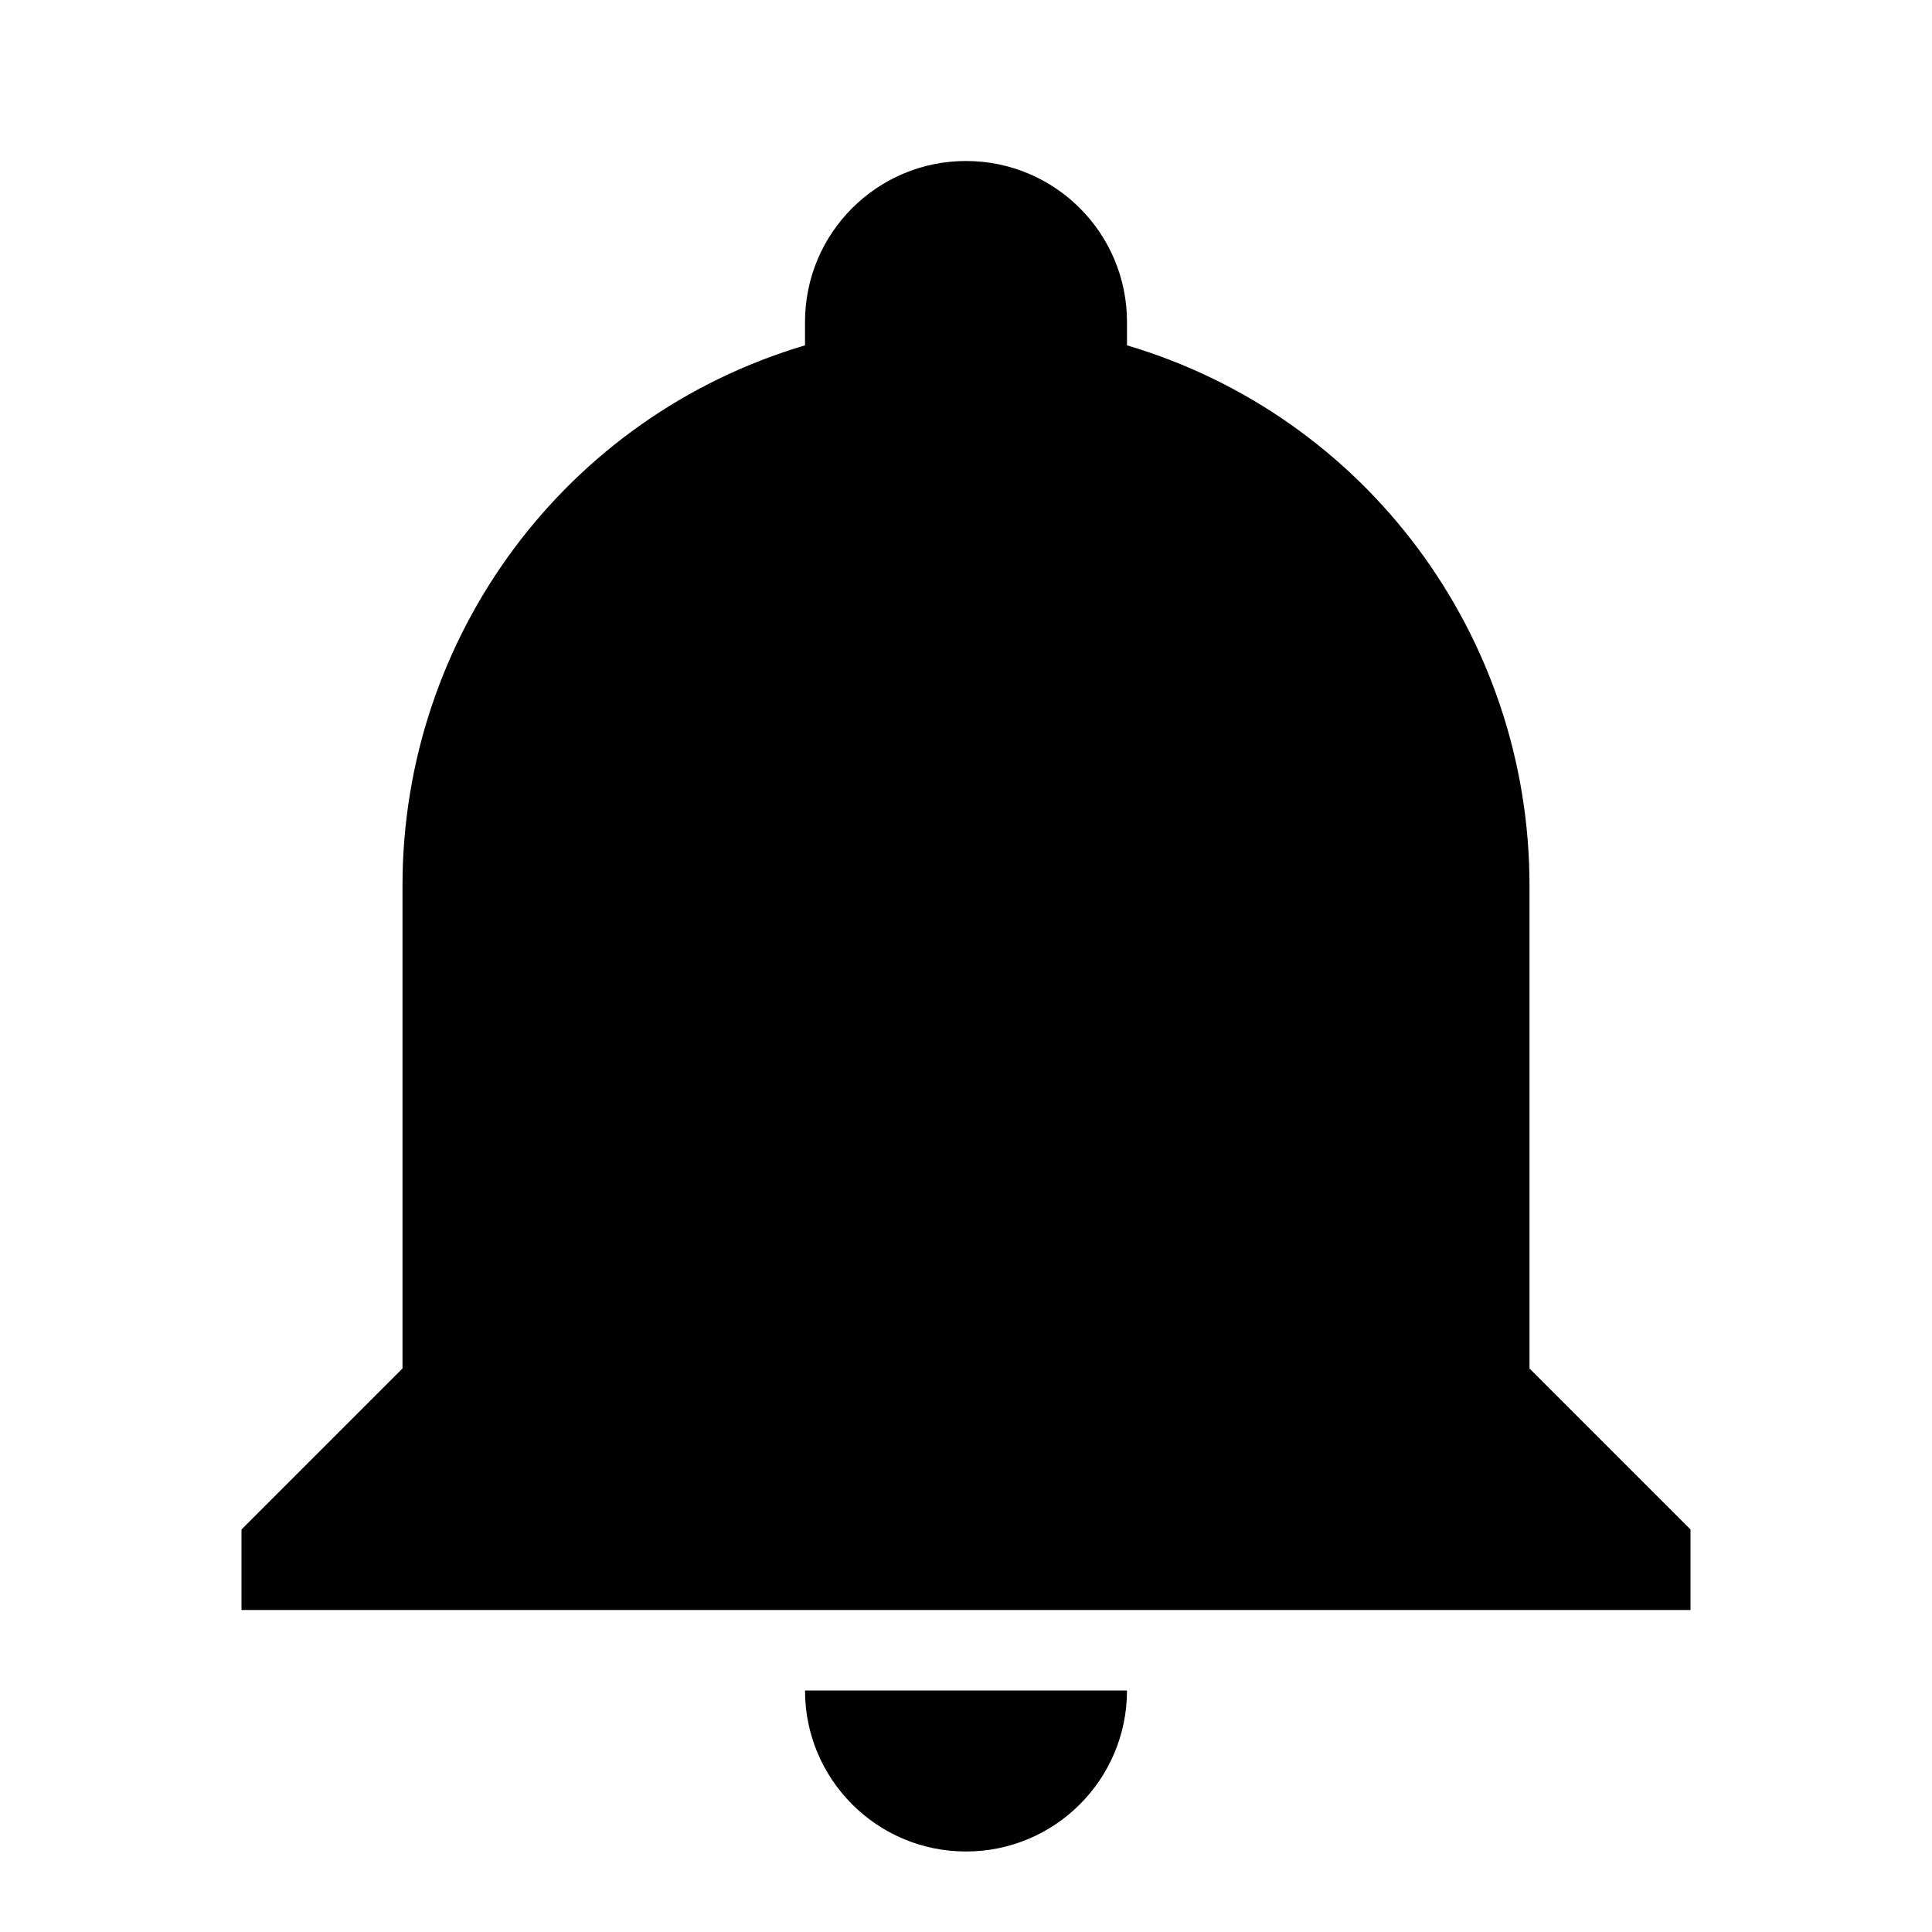
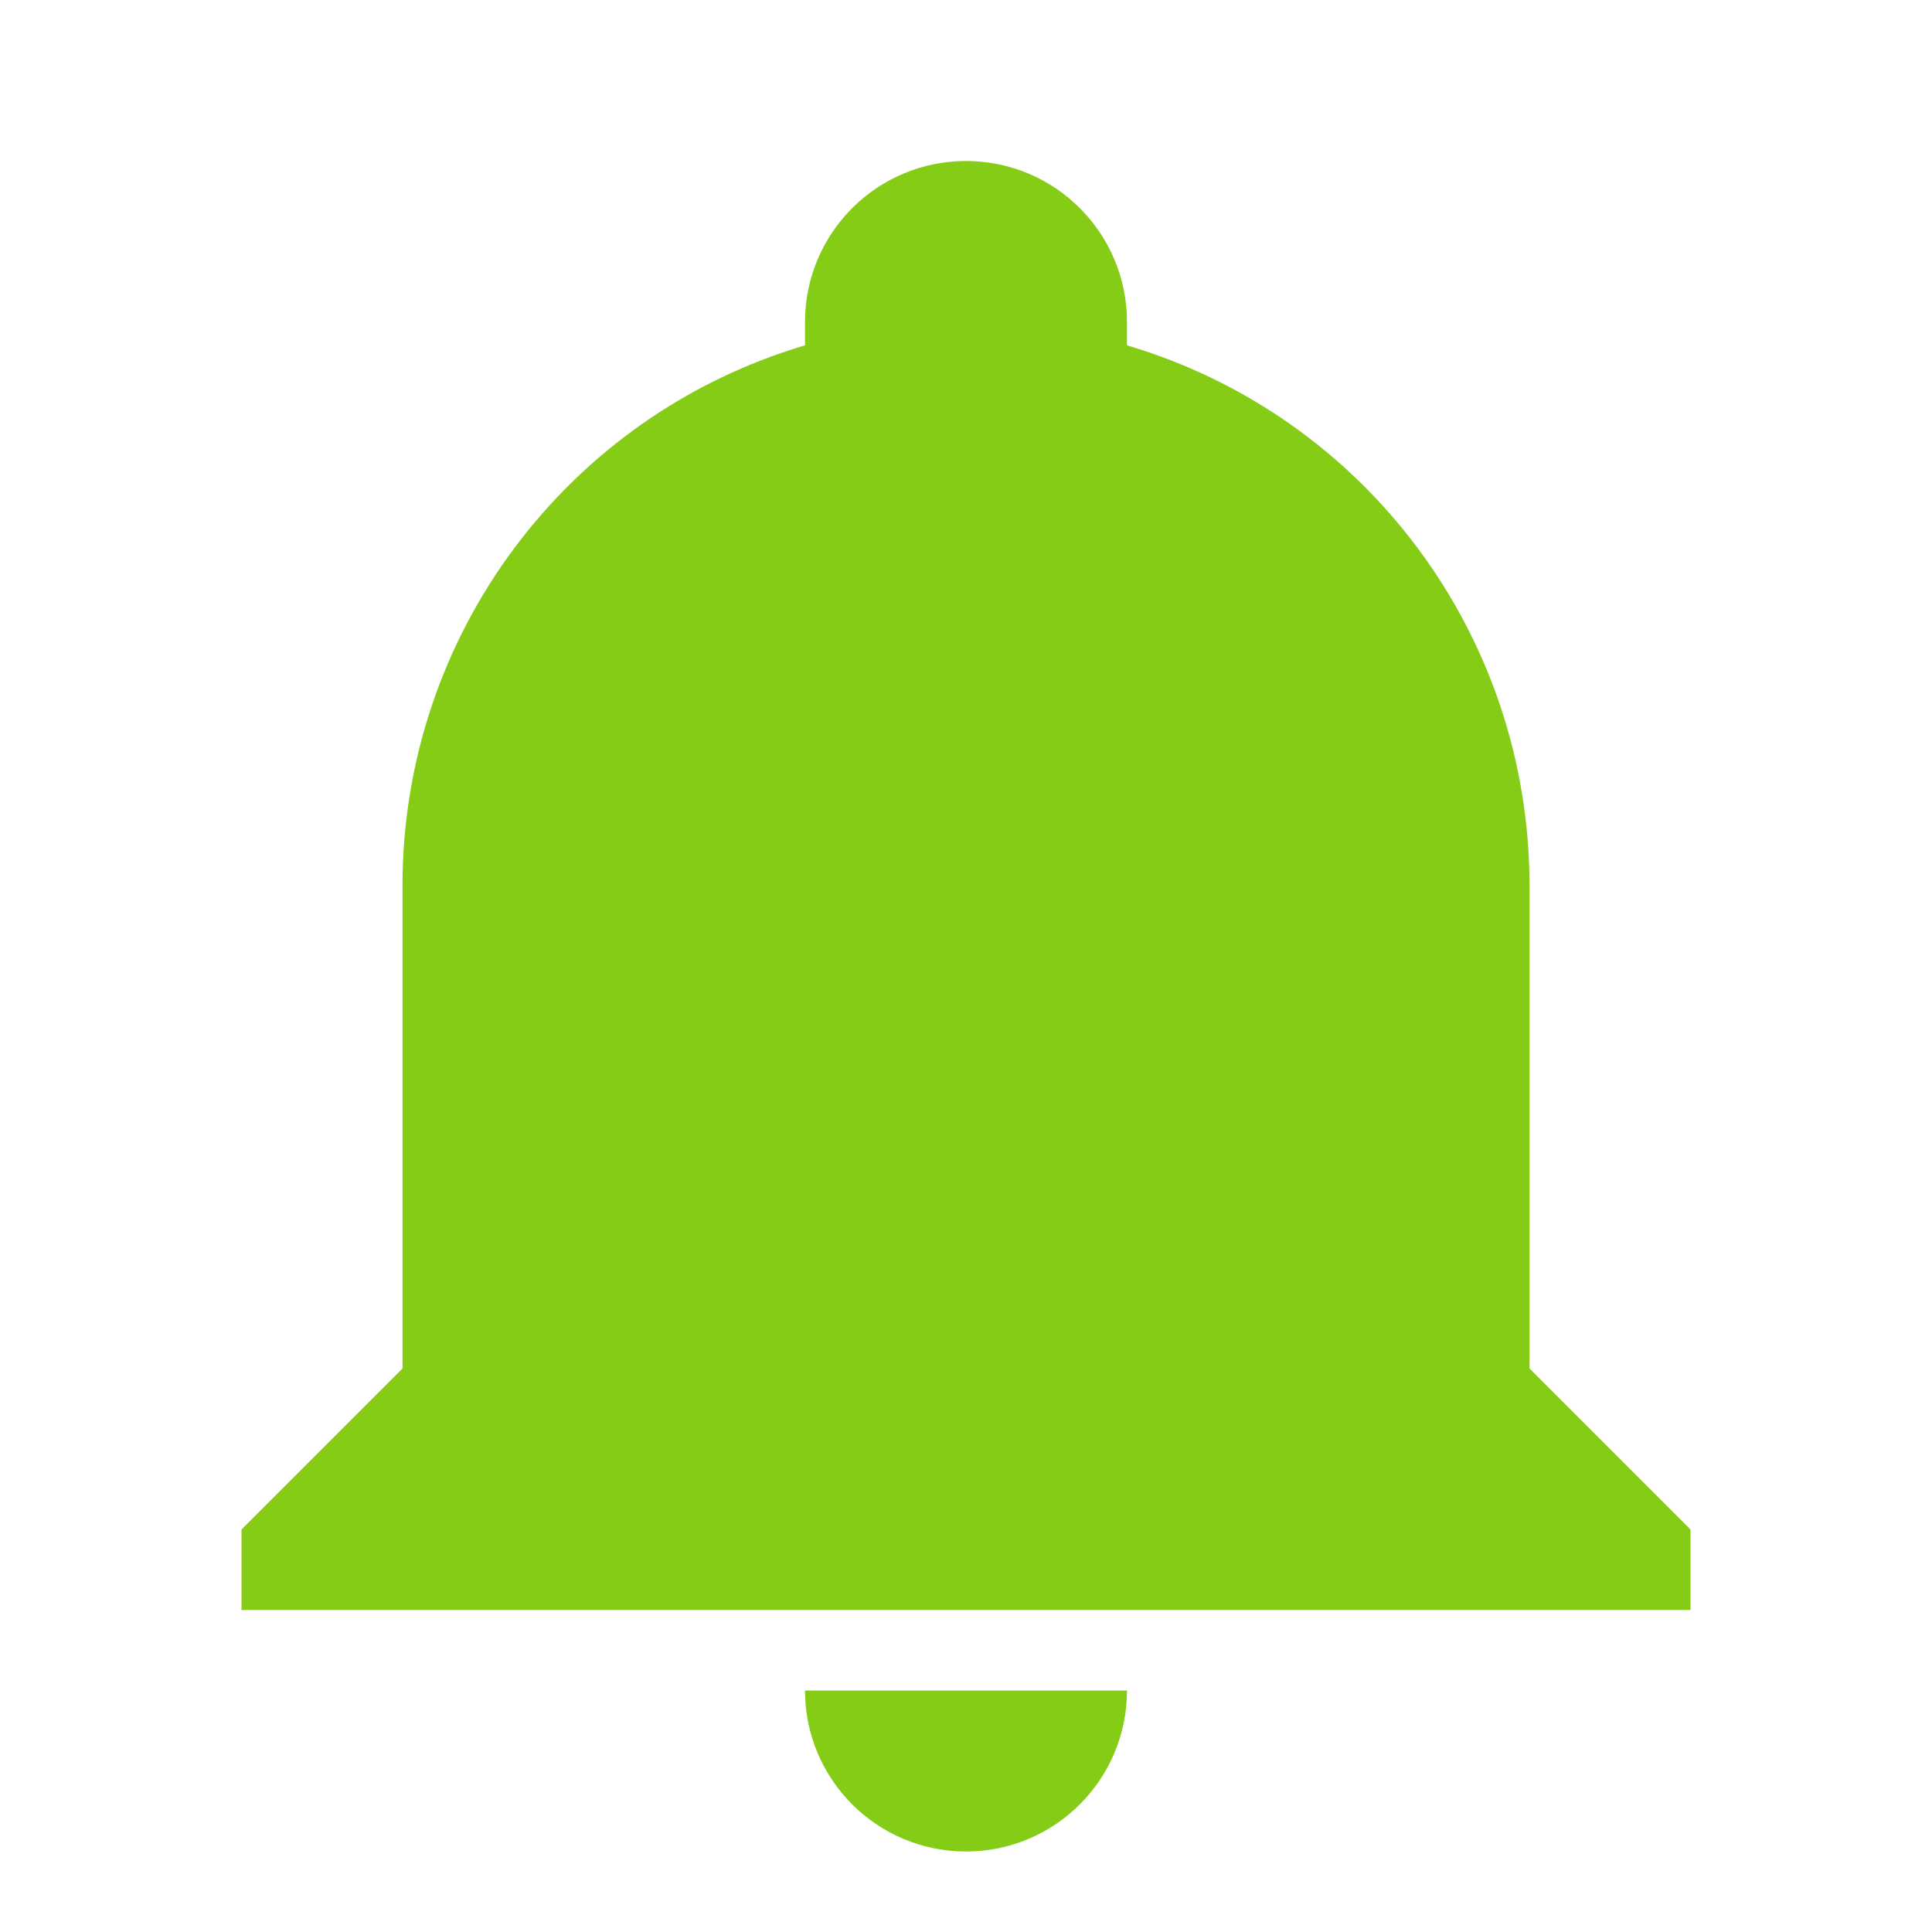
- <svg xmlns="http://www.w3.org/2000/svg" version="1.1" width="24" height="24" viewBox="0 0 24 24">
+ <svg xmlns="http://www.w3.org/2000/svg" fill="#84cc16" version="1.1" width="24" height="24" viewBox="0 0 24 24">
  <path d="M21,19V20H3V19L5,17V11C5,7.9 7.03,5.17 10,4.29C10,4.19 10,4.1 10,4A2,2 0 0,1 12,2A2,2 0 0,1 14,4C14,4.1 14,4.19 14,4.29C16.97,5.17 19,7.9 19,11V17L21,19M14,21A2,2 0 0,1 12,23A2,2 0 0,1 10,21" />
</svg>
